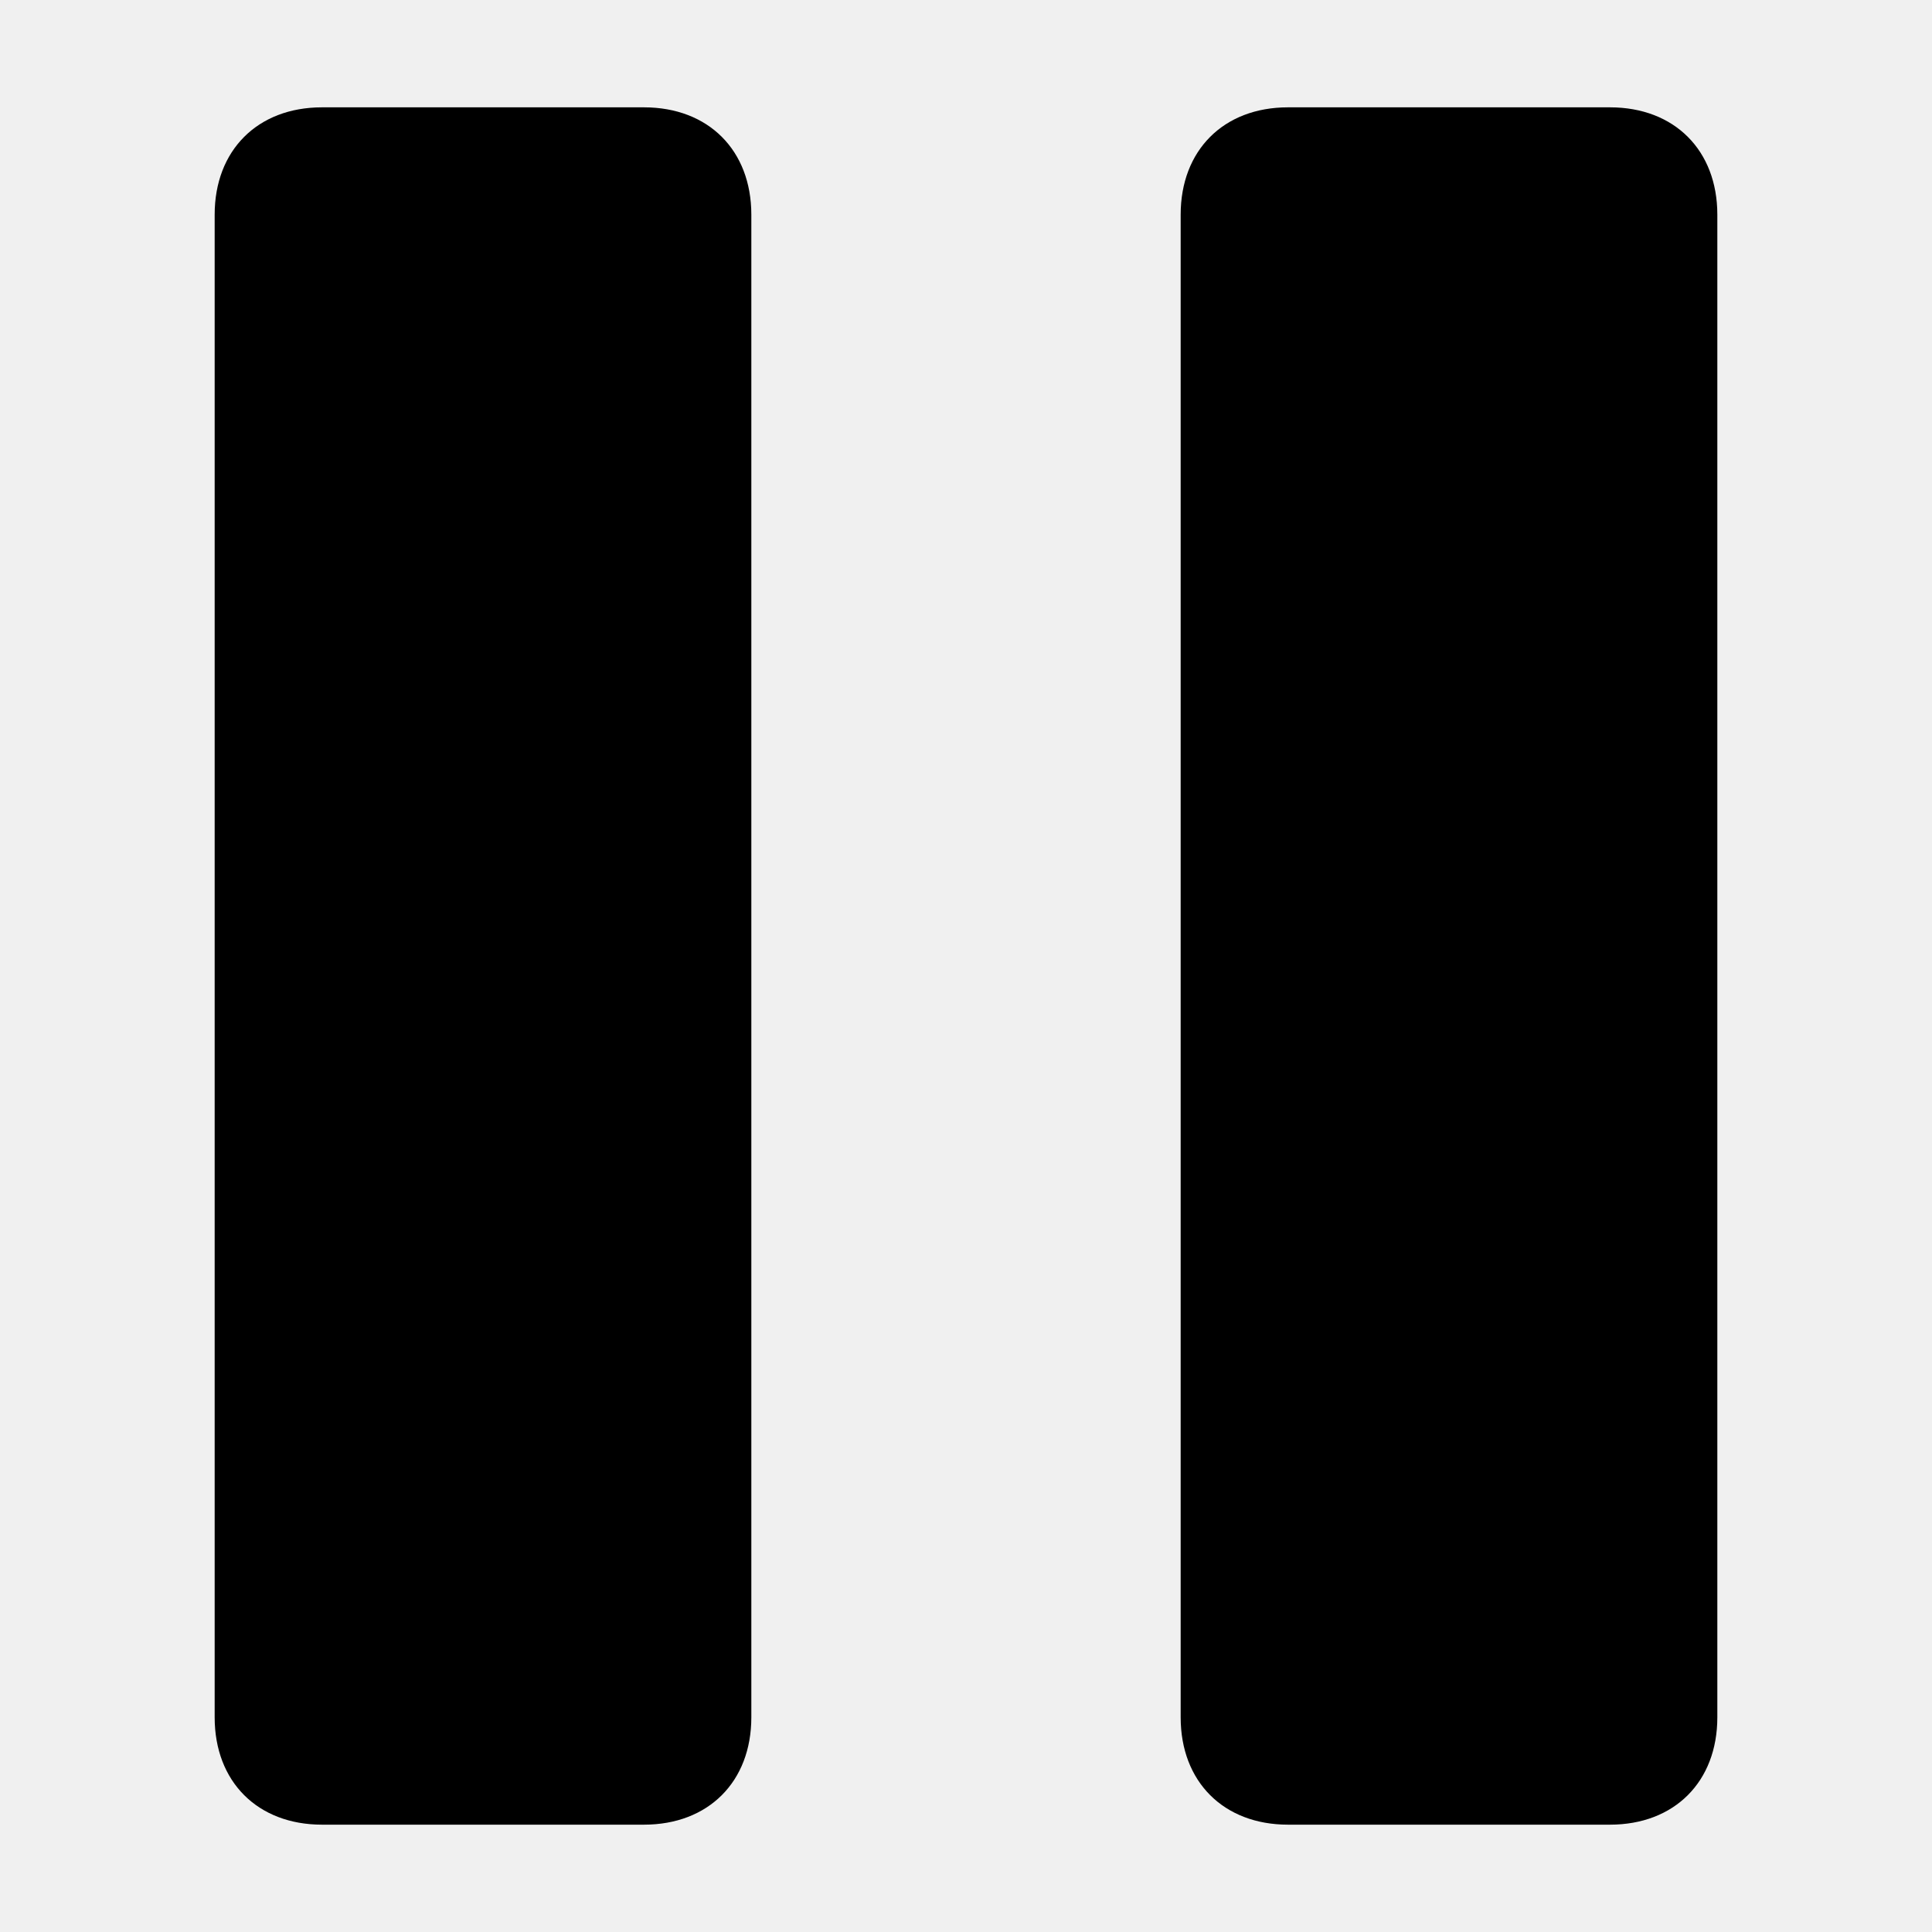
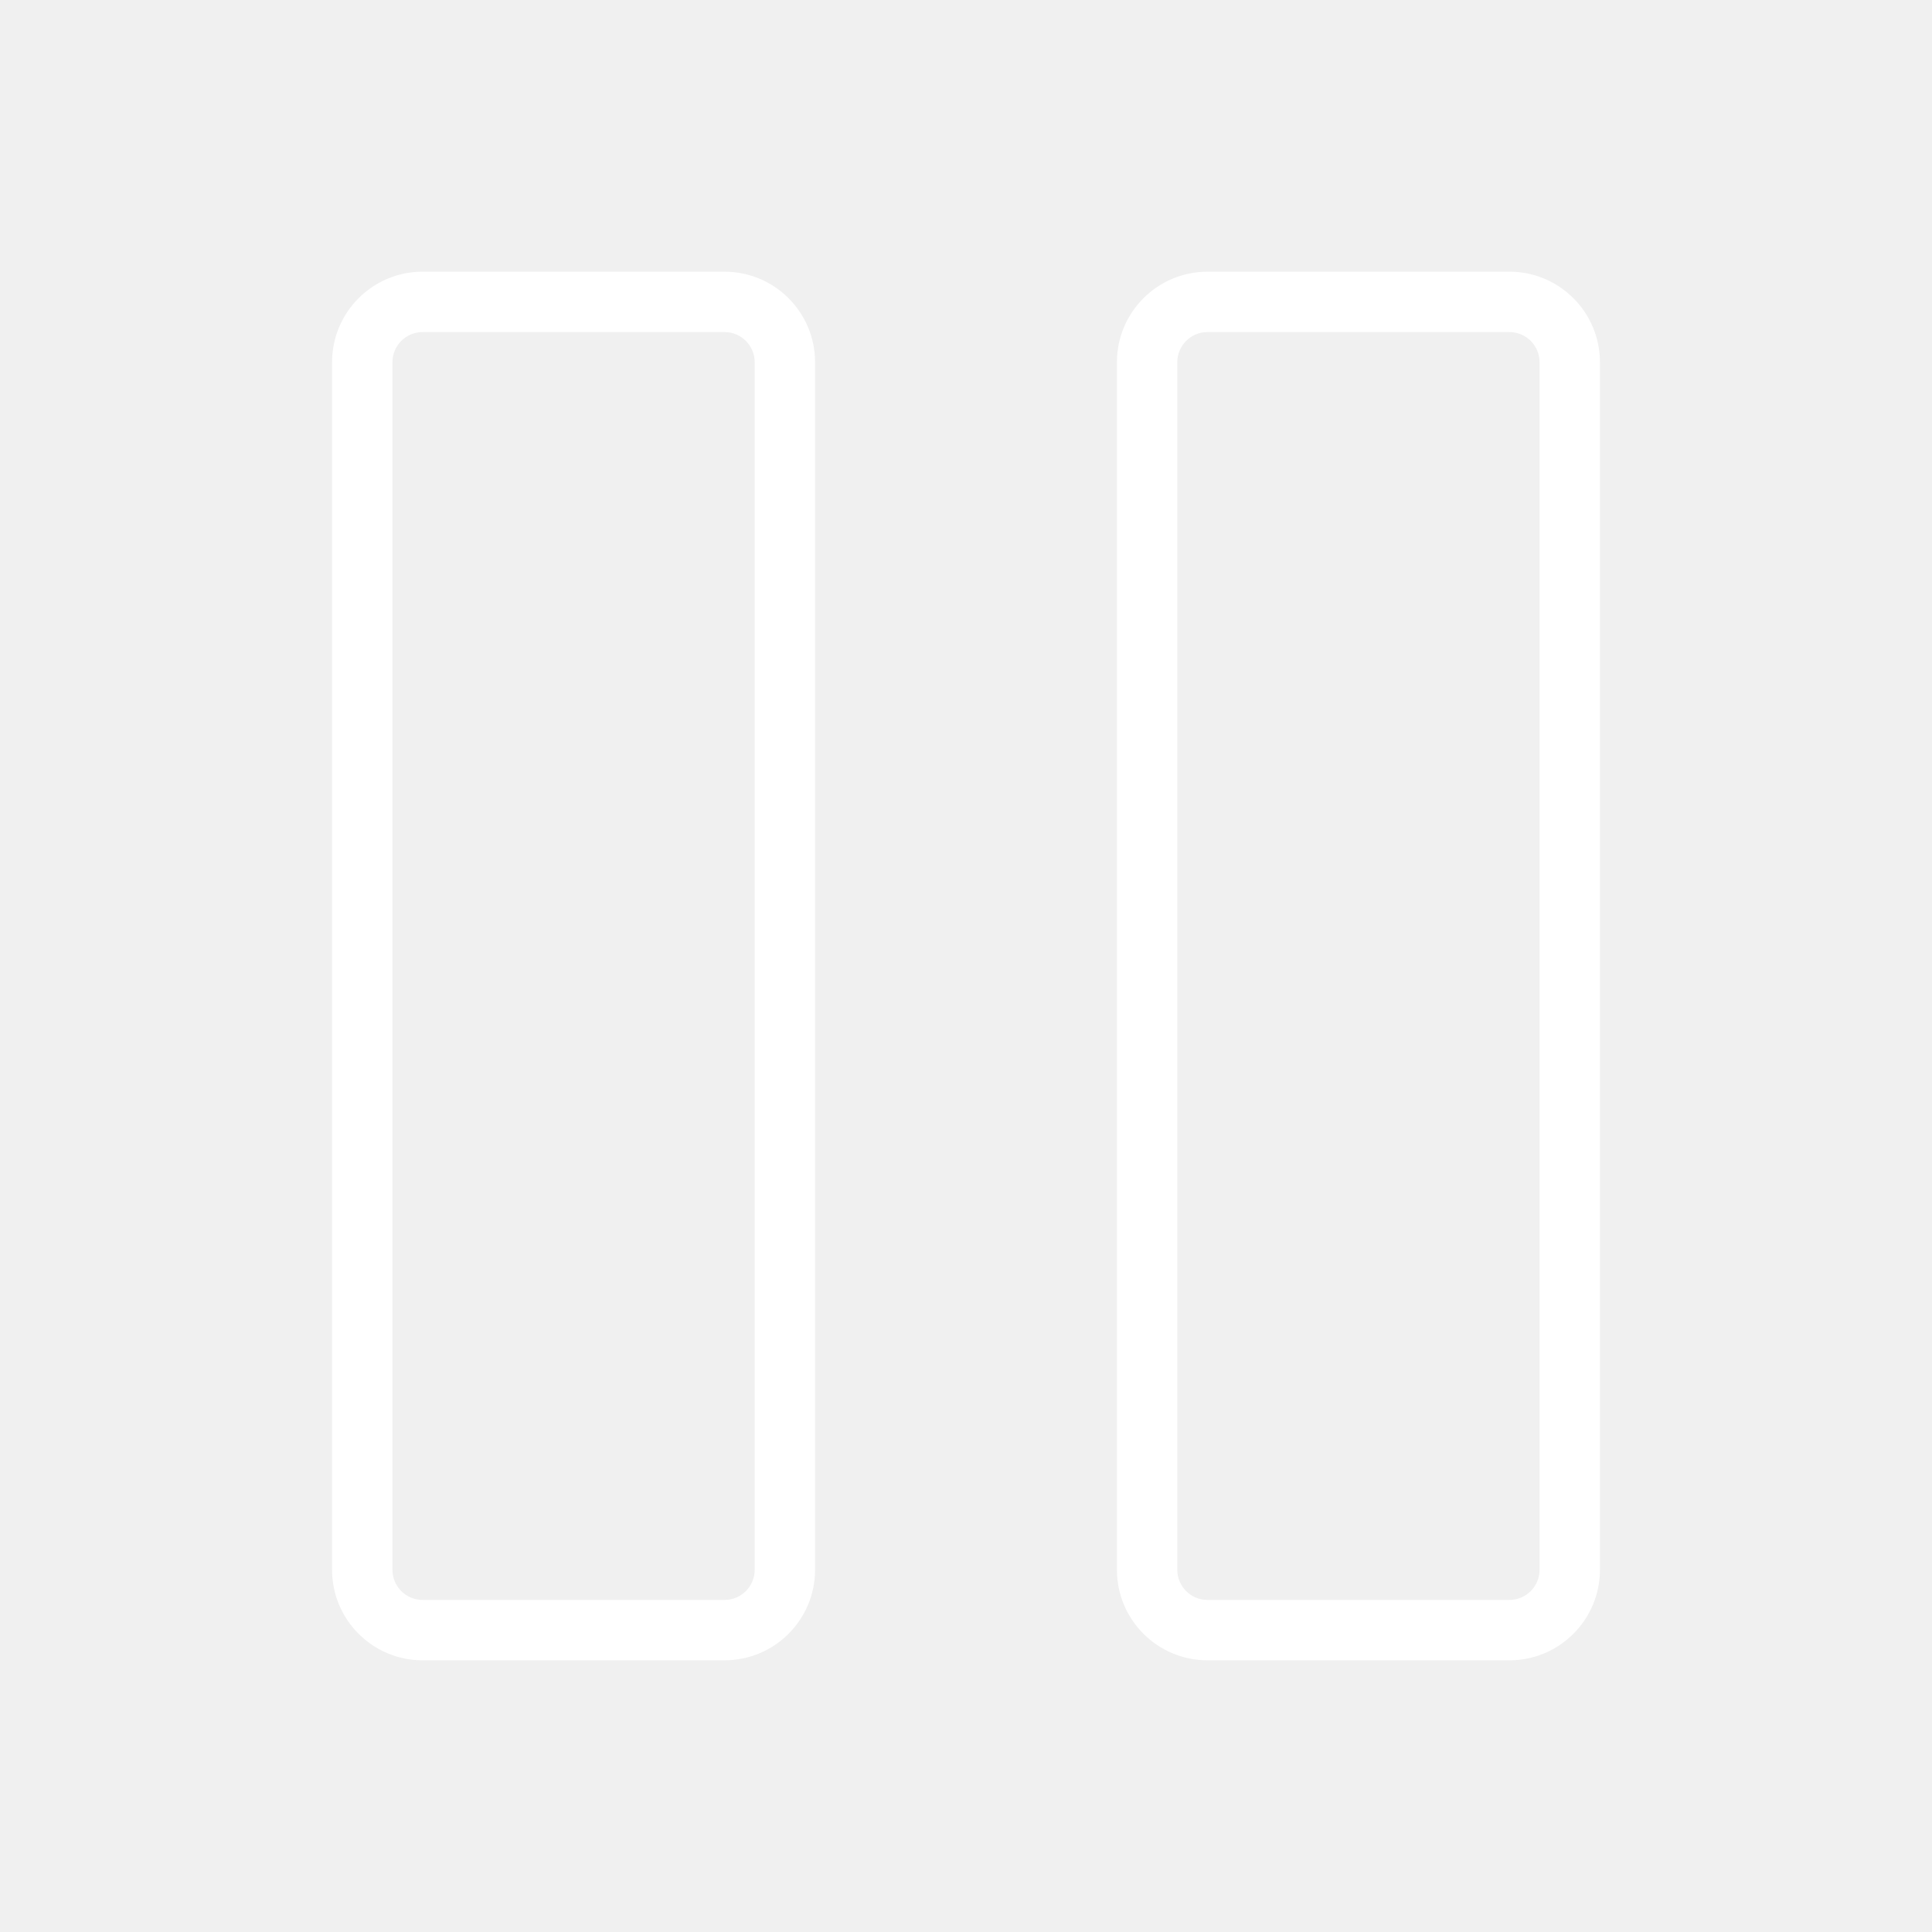
- <svg xmlns="http://www.w3.org/2000/svg" width="18px" height="18px" viewBox="0 0 18 18">
-   <path d="M6,1 L3,1 C2.4,1 2,1.4 2,2 L2,16 C2,16.6 2.4,17 3,17 L6,17 C6.6,17 7,16.6 7,16 L7,2 C7,1.4 6.6,1 6,1 L6,1 Z" />
-   <path d="M12,1 C11.4,1 11,1.4 11,2 L11,16 C11,16.6 11.4,17 12,17 L15,17 C15.6,17 16,16.6 16,16 L16,2 C16,1.4 15.6,1 15,1 L12,1 Z" />
+ <svg xmlns="http://www.w3.org/2000/svg" width="20" height="20" fill="#ffffff" viewBox="0 0 256 256">
+   <path d="M200,36H160a12,12,0,0,0-12,12V208a12,12,0,0,0,12,12h40a12,12,0,0,0,12-12V48A12,12,0,0,0,200,36Zm4,172a4,4,0,0,1-4,4H160a4,4,0,0,1-4-4V48a4,4,0,0,1,4-4h40a4,4,0,0,1,4,4ZM96,36H56A12,12,0,0,0,44,48V208a12,12,0,0,0,12,12H96a12,12,0,0,0,12-12V48A12,12,0,0,0,96,36Zm4,172a4,4,0,0,1-4,4H56a4,4,0,0,1-4-4V48a4,4,0,0,1,4-4H96a4,4,0,0,1,4,4Z" />
</svg>
